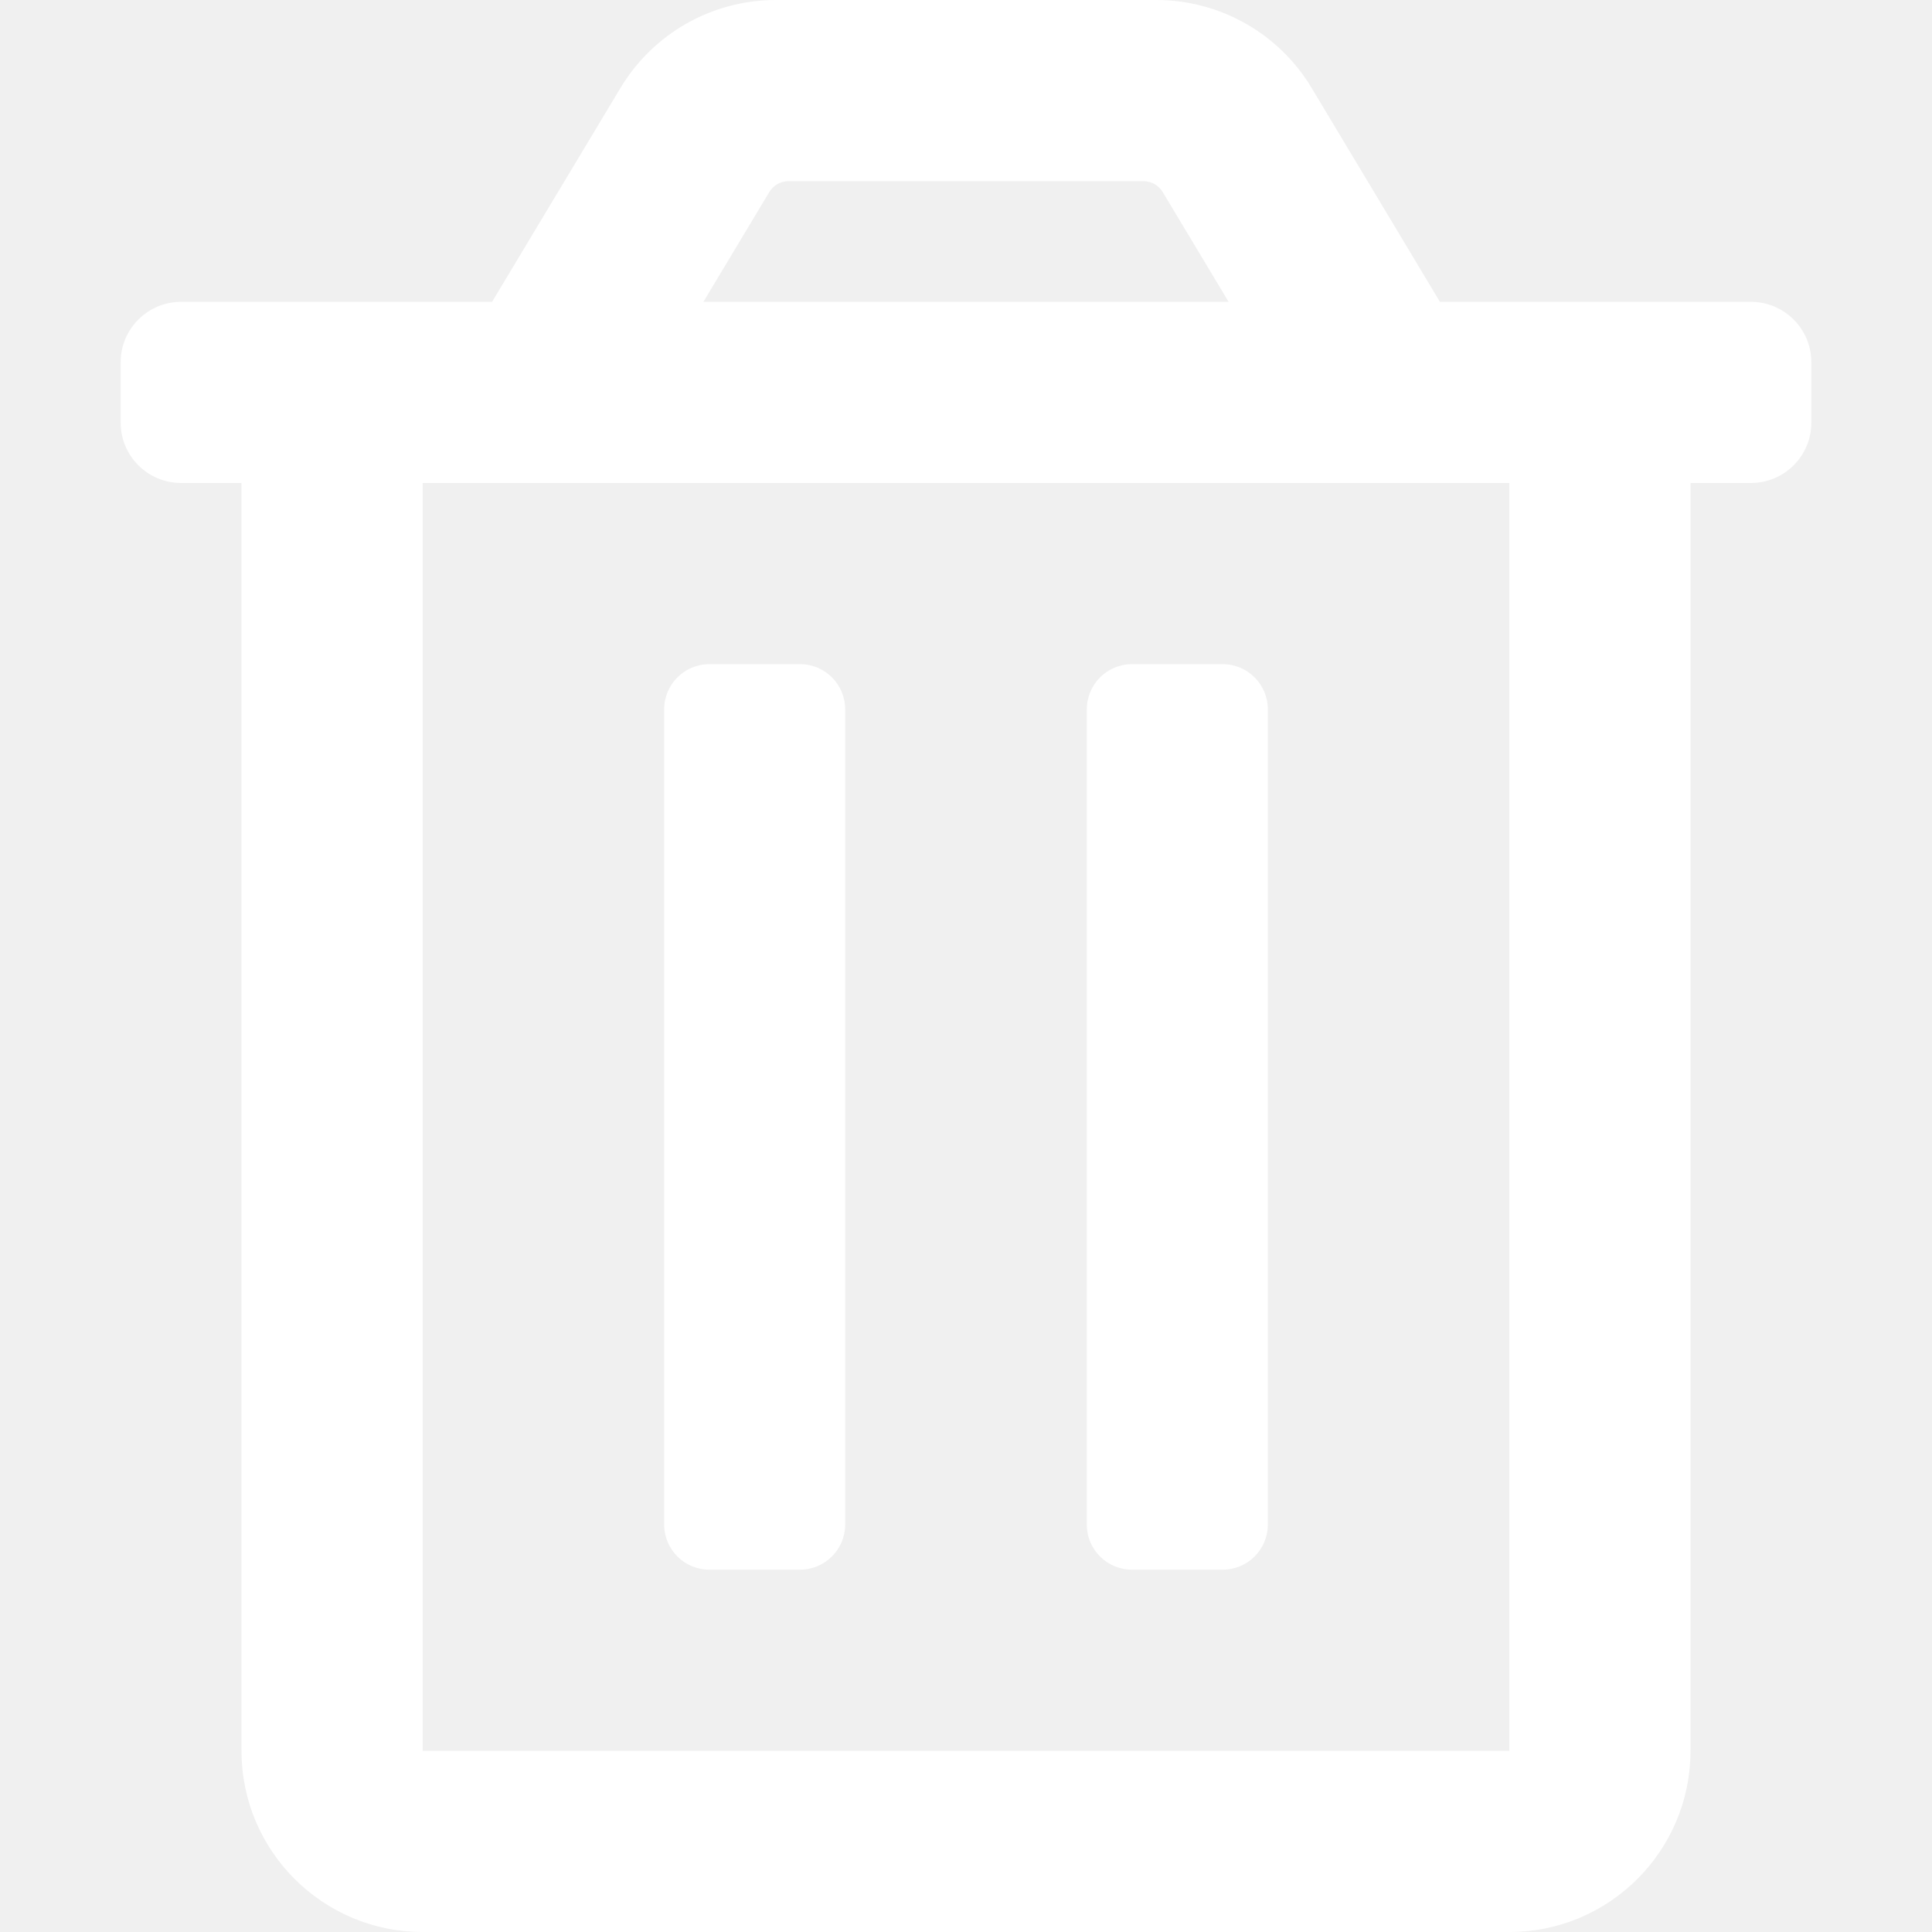
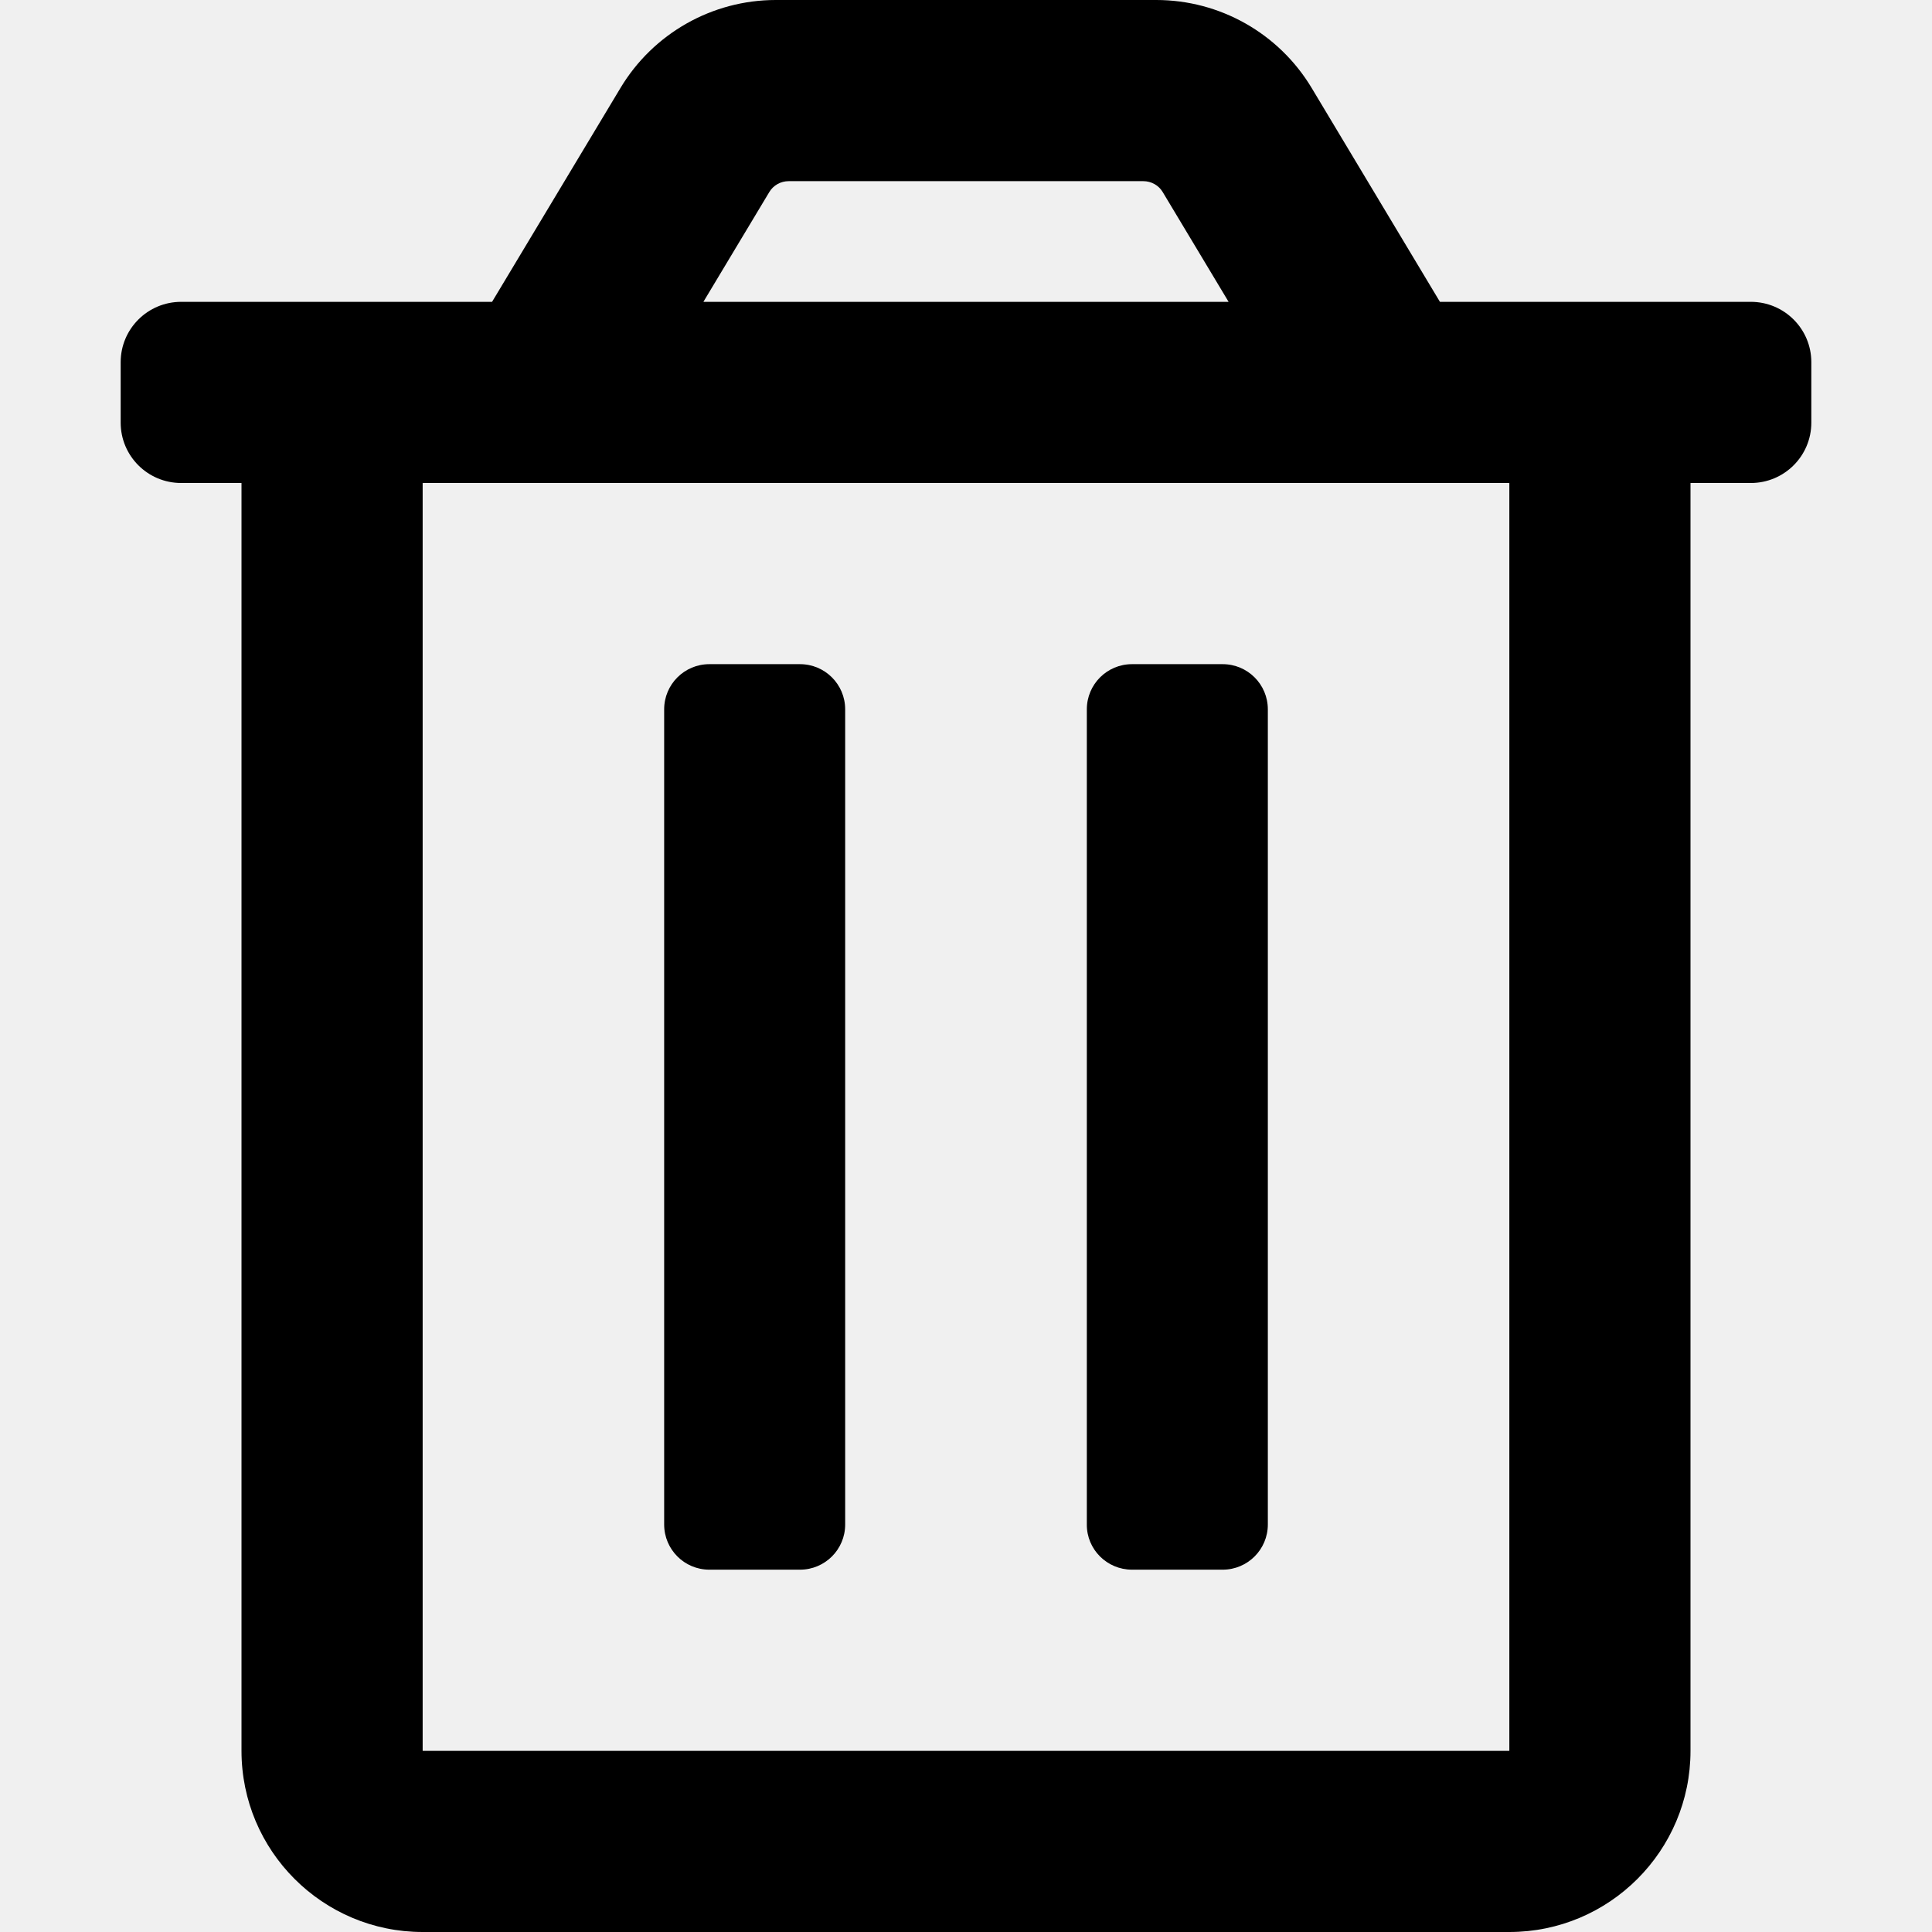
<svg xmlns="http://www.w3.org/2000/svg" width="13" height="13" viewBox="0 0 13 13" fill="none">
-   <path id="trash" d="M7.617 10.562H8.227C8.395 10.562 8.531 10.426 8.531 10.258V4.773C8.531 4.605 8.395 4.469 8.227 4.469H7.617C7.449 4.469 7.313 4.605 7.313 4.773V10.258C7.312 10.426 7.449 10.562 7.617 10.562ZM11.781 2.031H9.689L8.826 0.592C8.605 0.224 8.208 -0 7.78 2.15633e-07H5.22C4.792 2.15633e-07 4.395 0.225 4.175 0.592L3.311 2.031H1.219C0.994 2.031 0.812 2.213 0.812 2.437V2.844C0.812 3.068 0.994 3.25 1.219 3.25H1.625V11.781C1.625 12.454 2.171 13 2.844 13H10.156C10.829 13 11.375 12.454 11.375 11.781V3.25H11.781C12.006 3.25 12.188 3.068 12.188 2.844V2.437C12.188 2.213 12.006 2.031 11.781 2.031ZM5.176 1.293C5.203 1.247 5.253 1.219 5.307 1.219H7.693C7.747 1.219 7.797 1.247 7.824 1.293L8.267 2.031H4.733L5.176 1.293ZM10.156 11.781H2.844V3.25H10.156V11.781ZM4.773 10.562H5.383C5.551 10.562 5.687 10.426 5.687 10.258V4.773C5.687 4.605 5.551 4.469 5.383 4.469H4.773C4.605 4.469 4.469 4.605 4.469 4.773V10.258C4.469 10.426 4.605 10.562 4.773 10.562Z" fill="white" />
+   <path id="trash" d="M7.617 10.562H8.227C8.395 10.562 8.531 10.426 8.531 10.258V4.773C8.531 4.605 8.395 4.469 8.227 4.469H7.617C7.449 4.469 7.313 4.605 7.313 4.773V10.258C7.312 10.426 7.449 10.562 7.617 10.562ZM11.781 2.031H9.689L8.826 0.592C8.605 0.224 8.208 -0 7.78 2.15633e-07H5.22C4.792 2.15633e-07 4.395 0.225 4.175 0.592L3.311 2.031H1.219C0.994 2.031 0.812 2.213 0.812 2.437V2.844C0.812 3.068 0.994 3.25 1.219 3.25H1.625V11.781C1.625 12.454 2.171 13 2.844 13H10.156C10.829 13 11.375 12.454 11.375 11.781V3.25H11.781C12.006 3.25 12.188 3.068 12.188 2.844V2.437C12.188 2.213 12.006 2.031 11.781 2.031ZM5.176 1.293C5.203 1.247 5.253 1.219 5.307 1.219H7.693C7.747 1.219 7.797 1.247 7.824 1.293L8.267 2.031H4.733L5.176 1.293ZM10.156 11.781H2.844V3.25H10.156V11.781ZM4.773 10.562H5.383C5.551 10.562 5.687 10.426 5.687 10.258V4.773C5.687 4.605 5.551 4.469 5.383 4.469H4.773C4.605 4.469 4.469 4.605 4.469 4.773V10.258C4.469 10.426 4.605 10.562 4.773 10.562Z" fill="currentColor" />
</svg>
